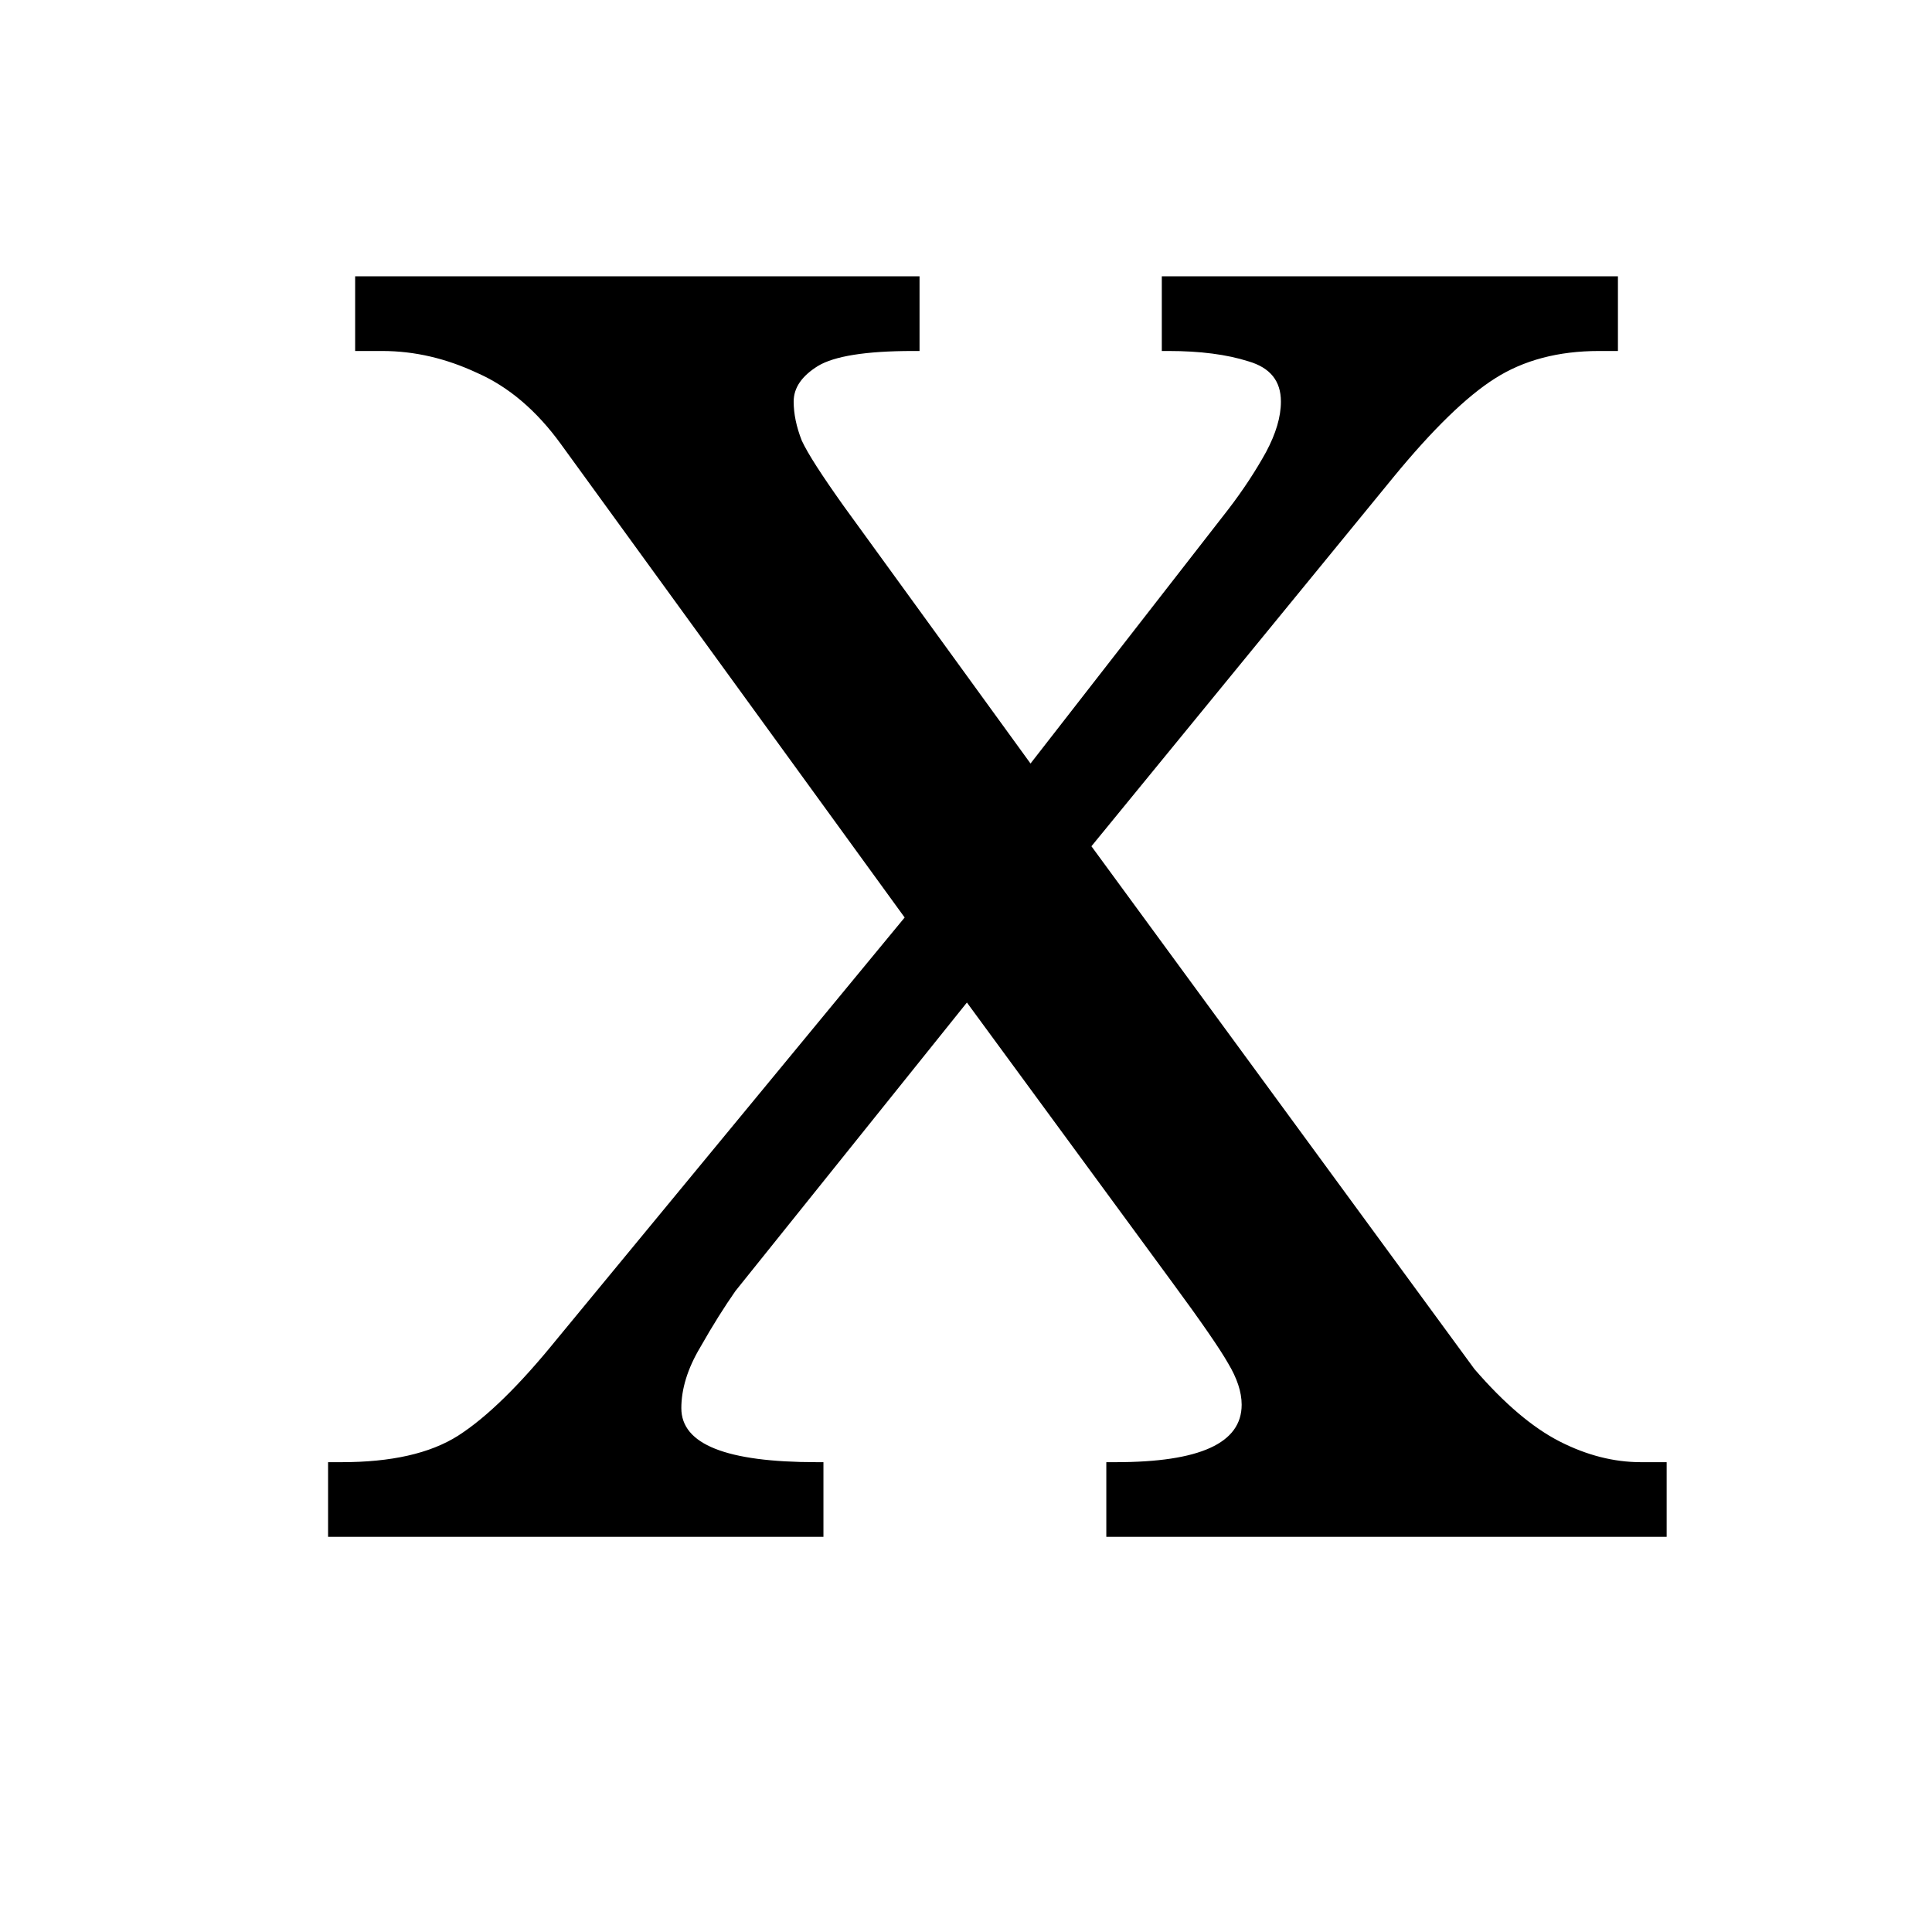
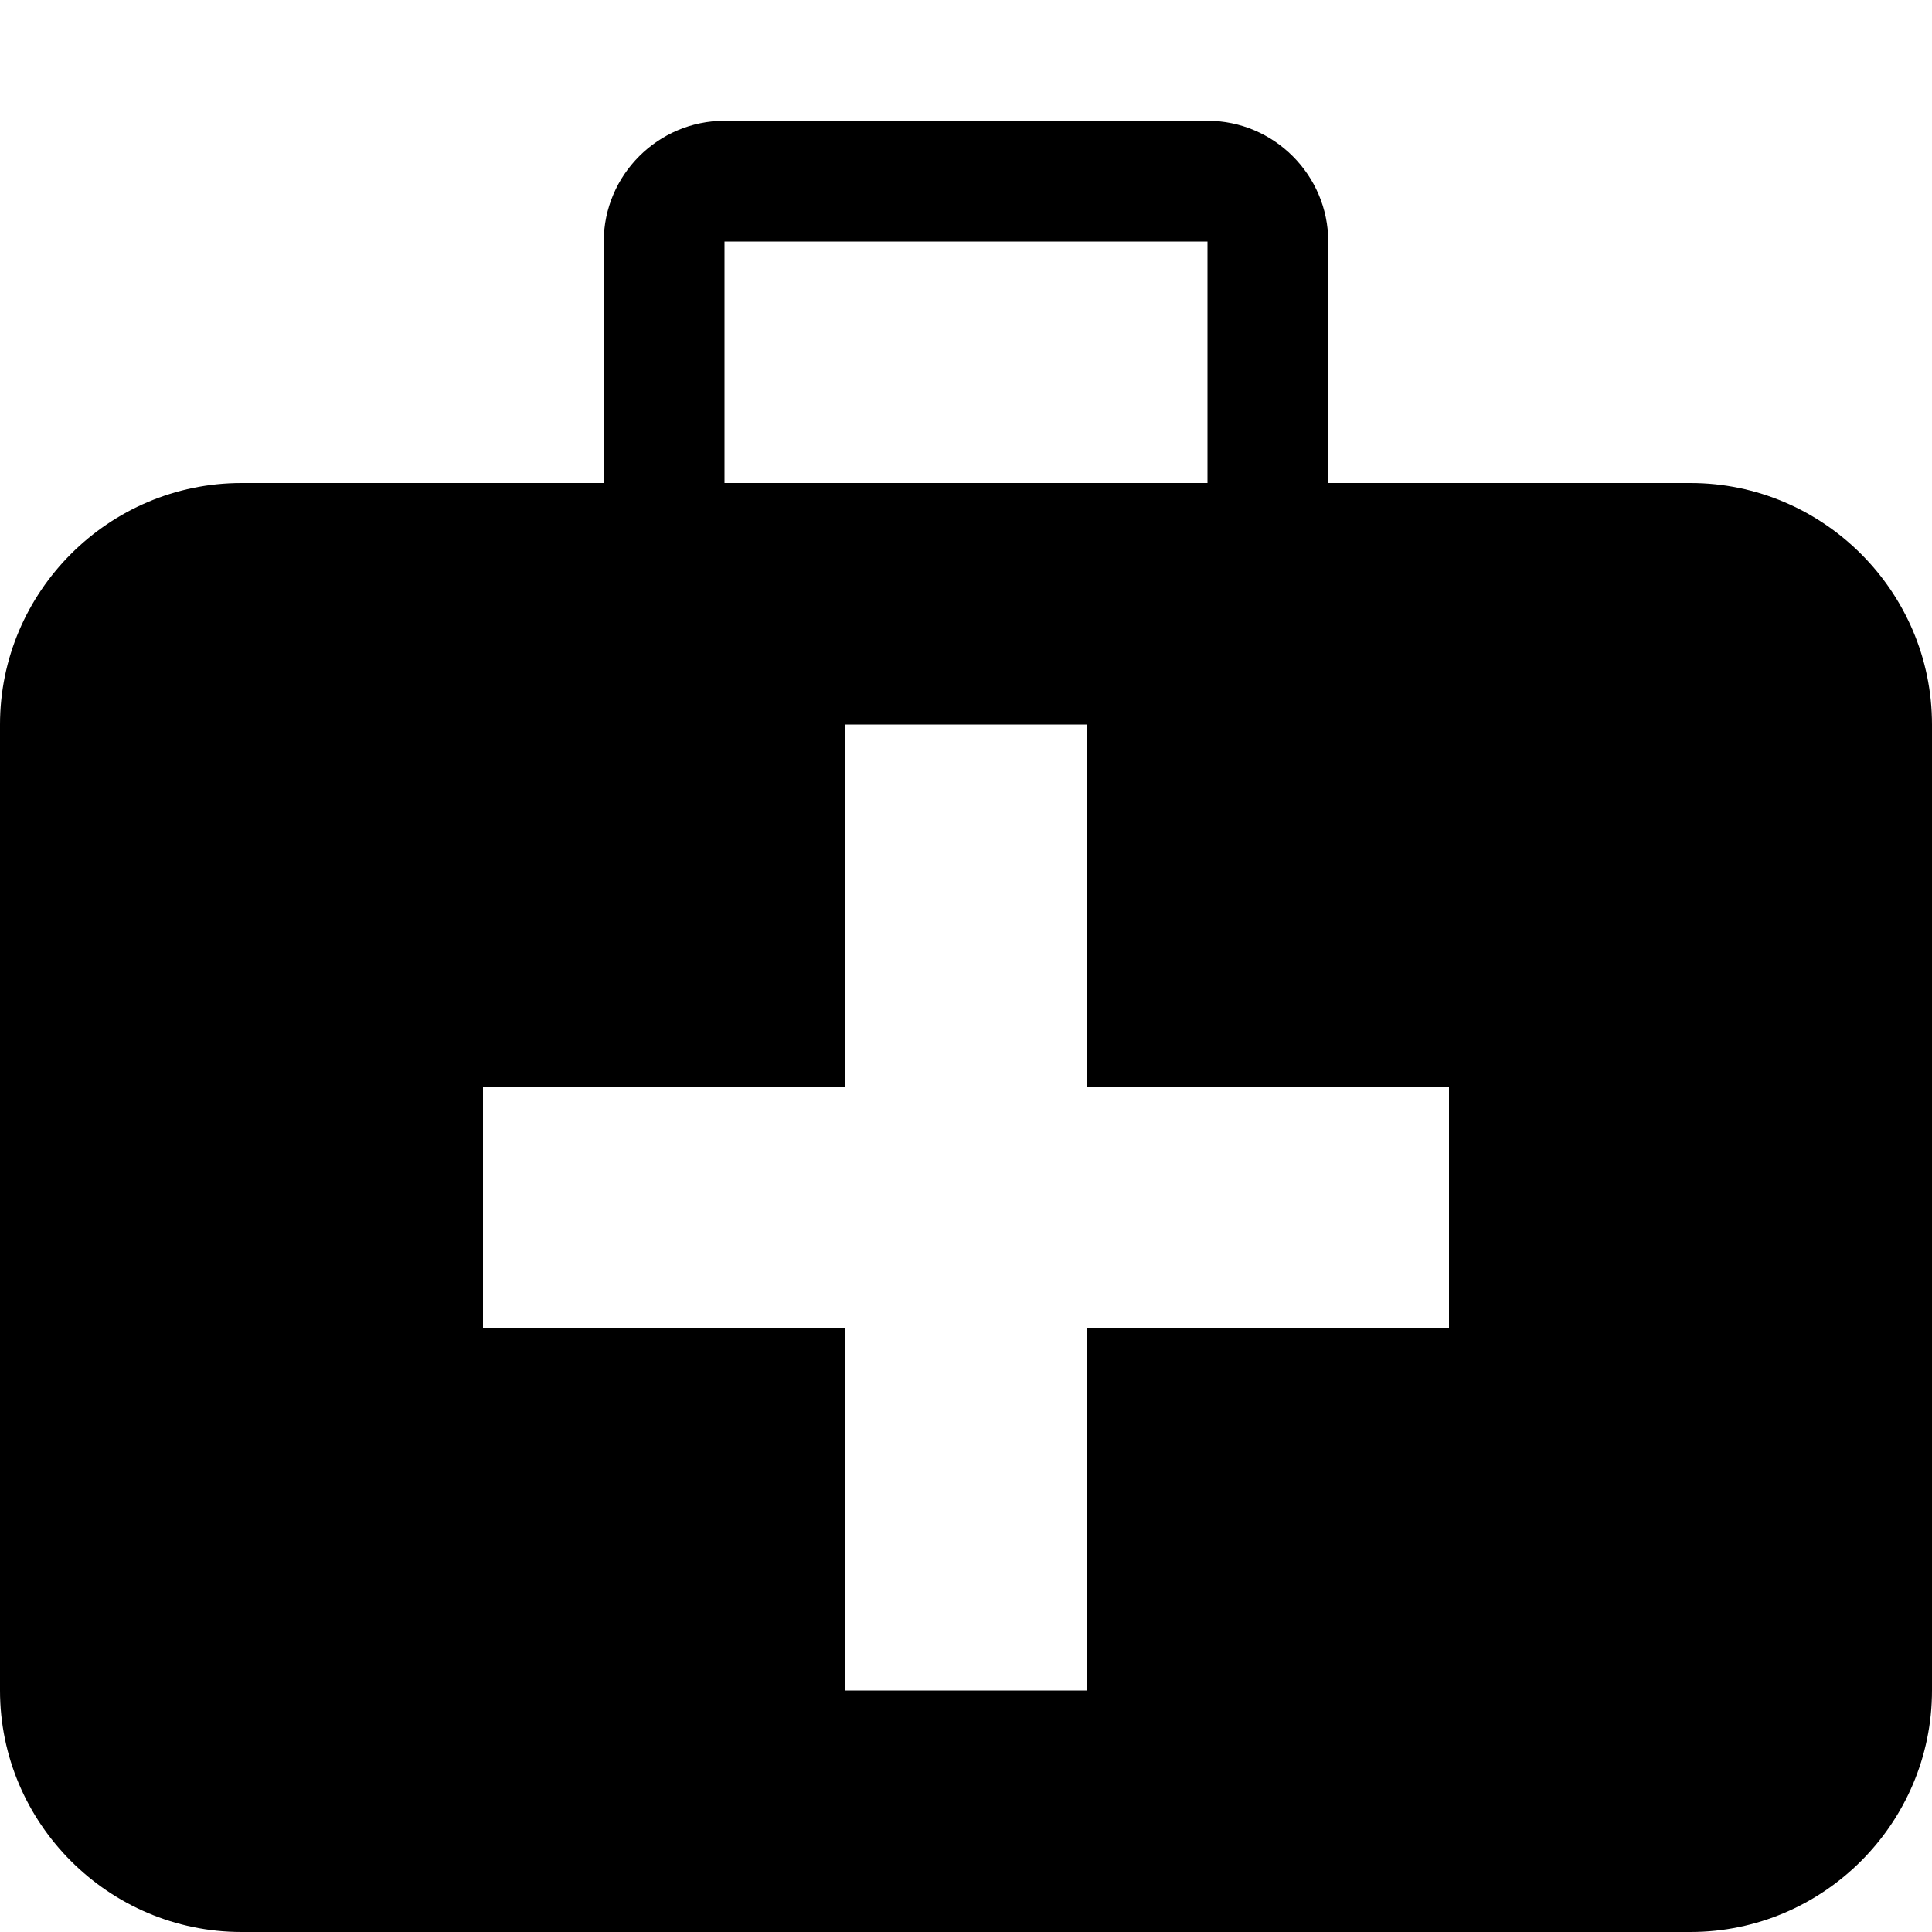
- <svg xmlns="http://www.w3.org/2000/svg" width="48" height="48">
-   <g>
-     <text transform="matrix(2.152088,0,0,1.827149,-27.08105,-19.47921) " xml:space="preserve" text-anchor="middle" font-family="serif" font-size="24" id="svg_1" y="31.558" x="24.102" stroke-width="0" stroke="#000000" fill="#000000">X</text>
-   </g>
+ <svg xmlns="http://www.w3.org/2000/svg" version="1.1" width="512" height="512" viewBox="0 0 512 512">
+   <g id="icomoon-ignore">
+ </g>
+   <path d="M448 128h-96v-64c0-17.6-14.4-32-32-32h-128c-17.6 0-32 14.4-32 32v64h-96c-35.2 0-64 28.8-64 64v256c0 35.2 28.8 64 64 64h384c35.2 0 64-28.8 64-64v-256c0-35.2-28.8-64-64-64zM192 64h128v64h-128v-64zM384 352h-96v96h-64v-96h-96v-64h96v-96h64v96h96v64z" />
</svg>
